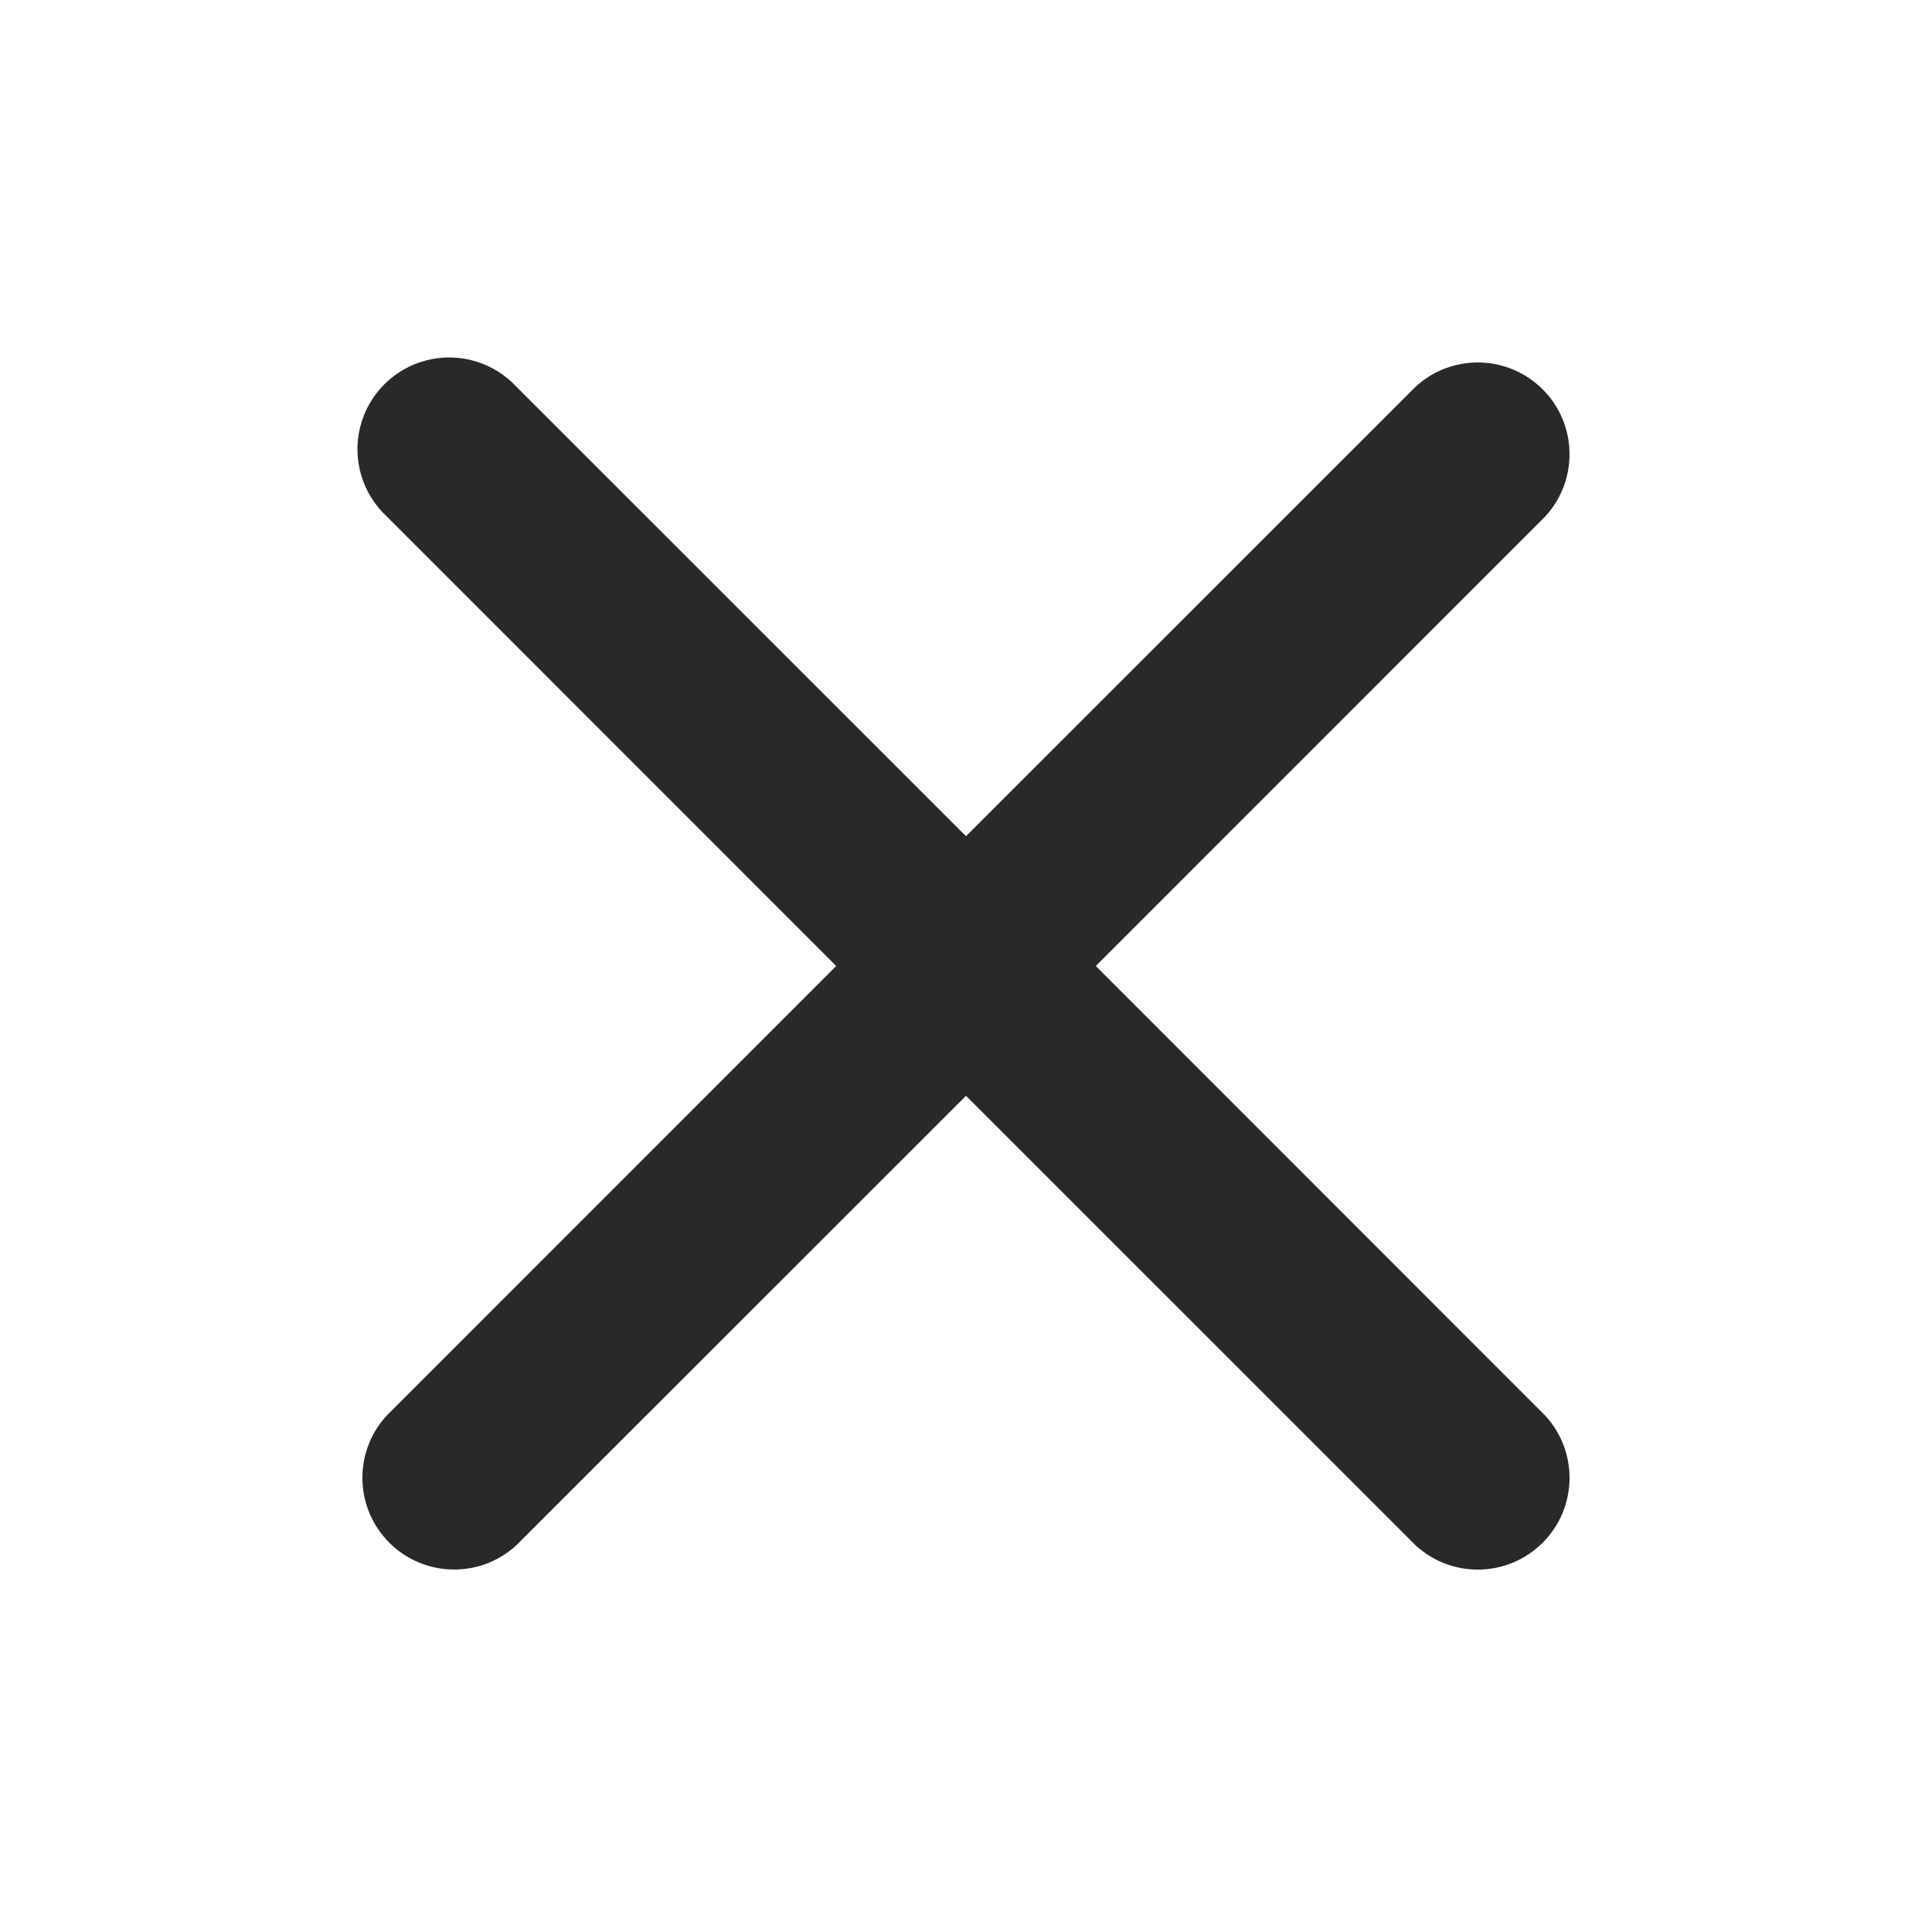
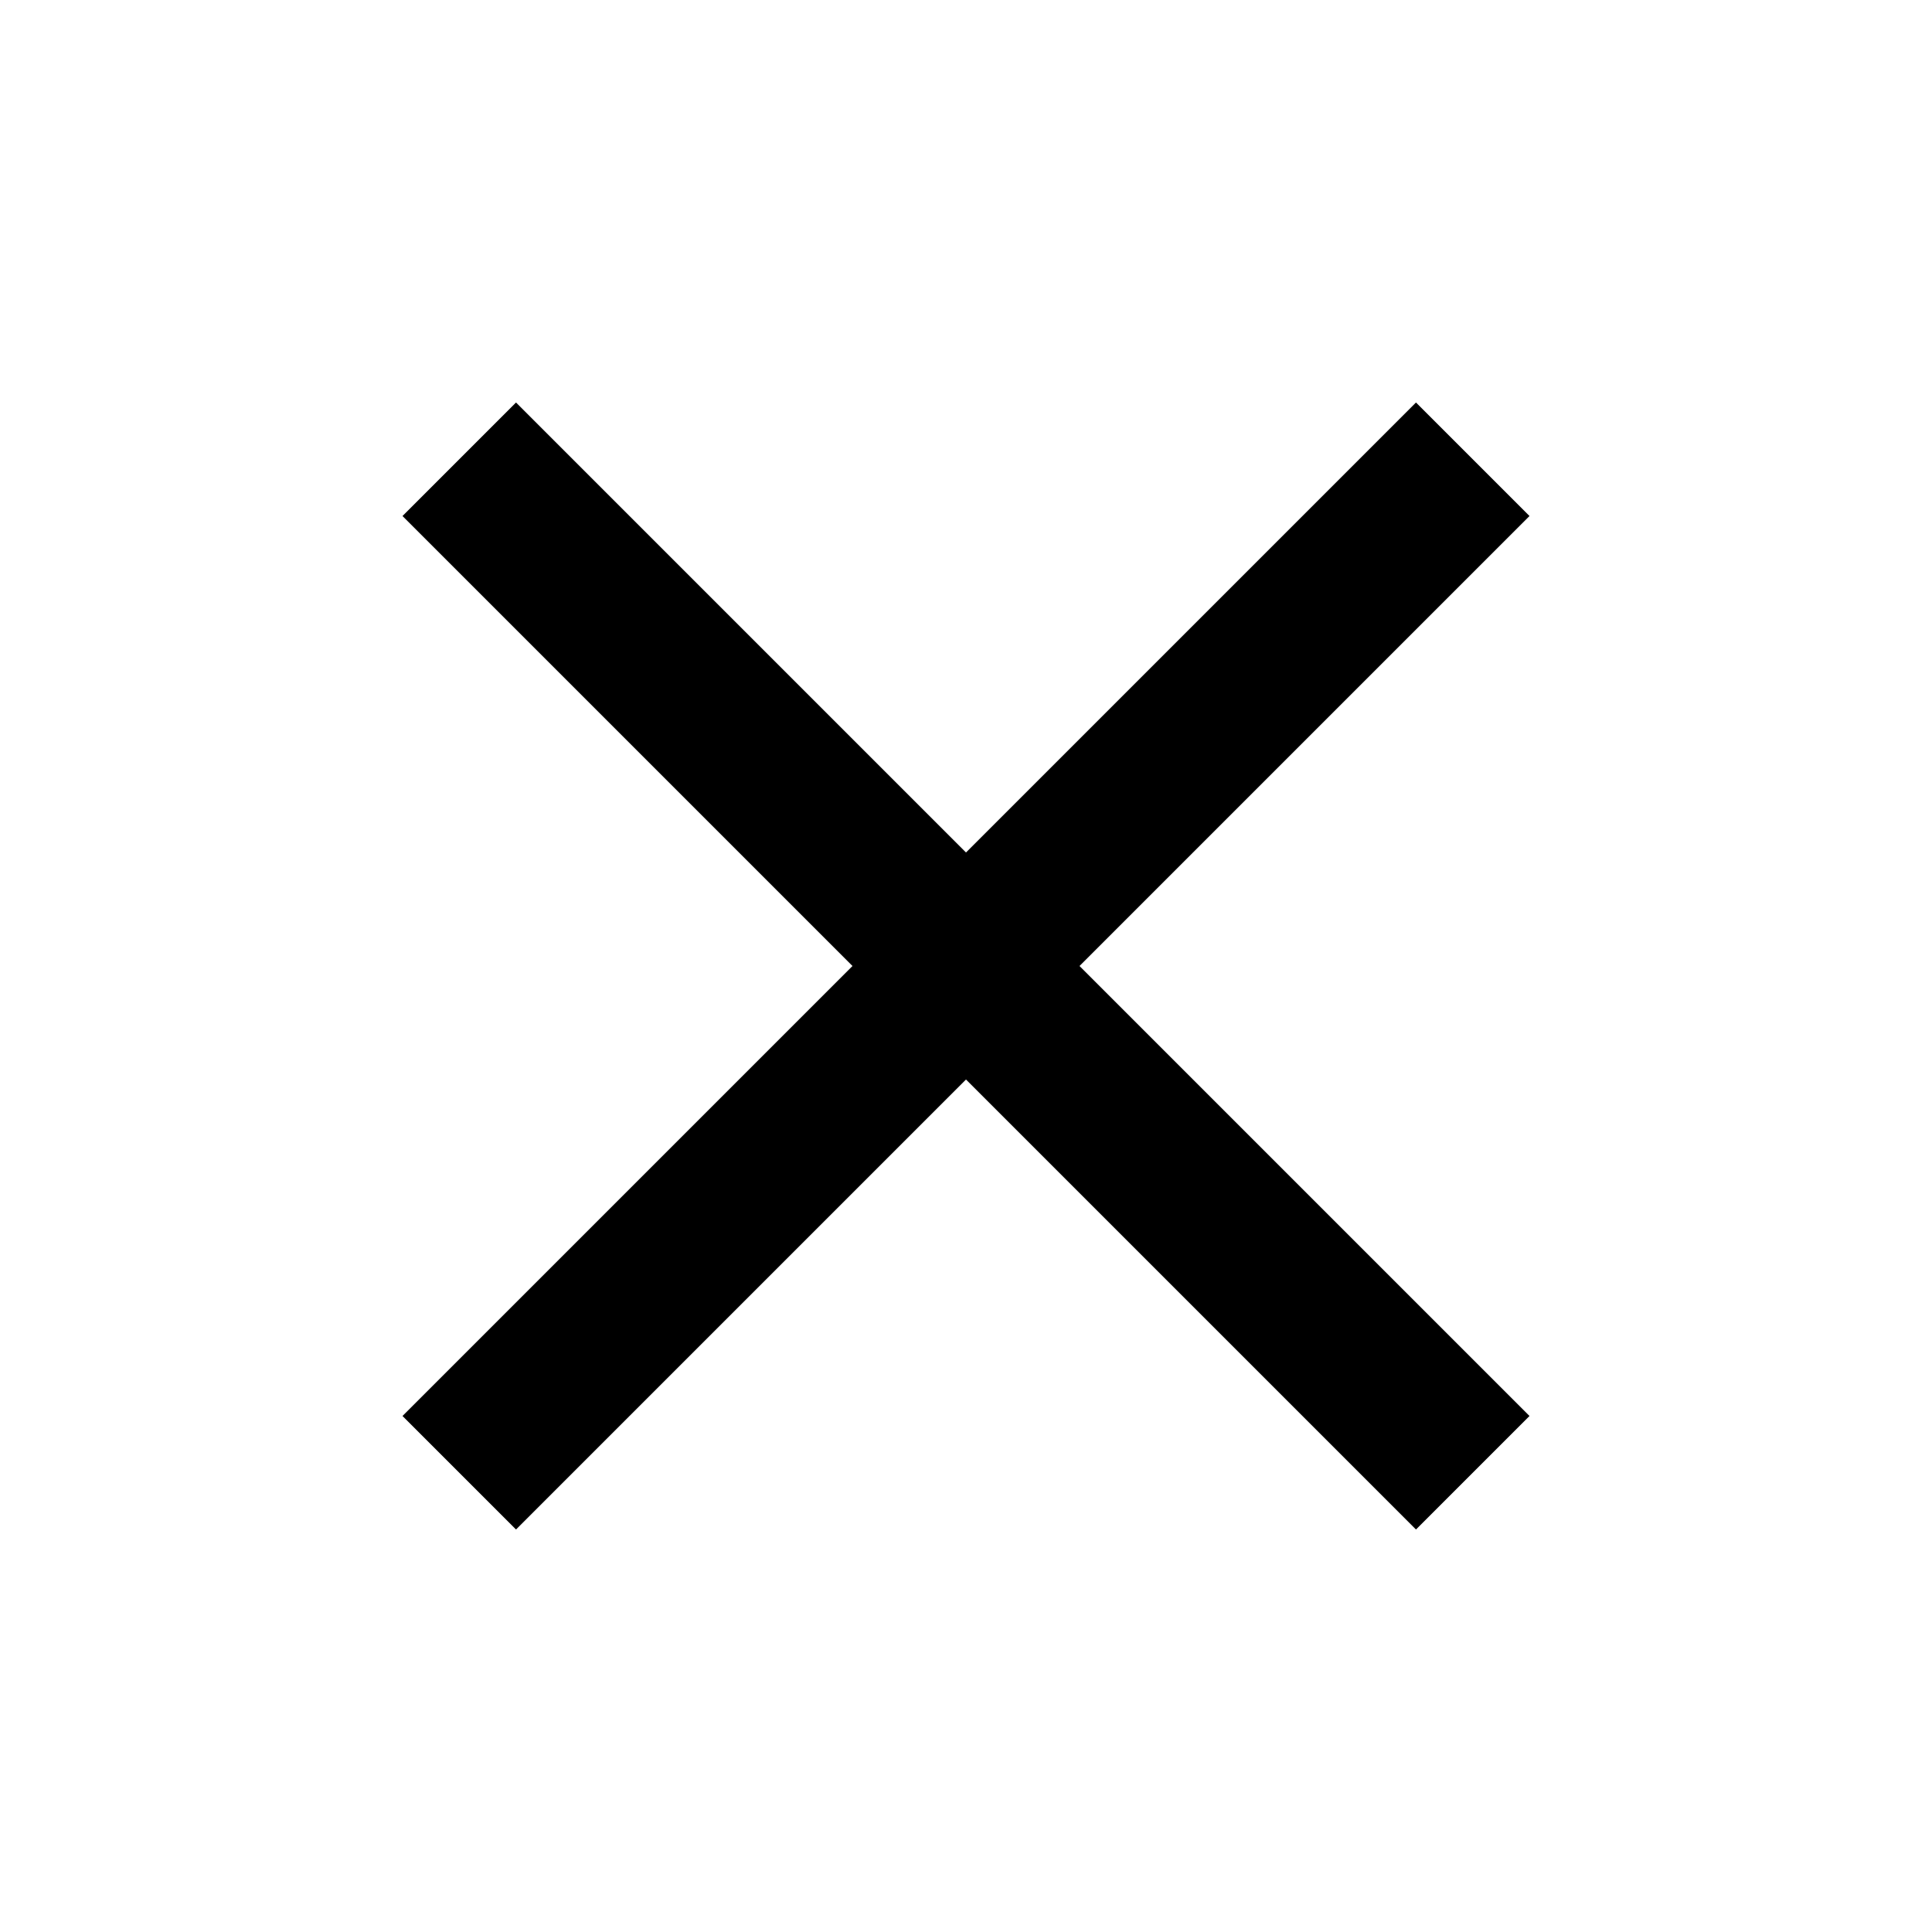
- <svg xmlns="http://www.w3.org/2000/svg" width="32" height="32" fill="none" viewBox="0 0 32 32">
-   <path fill="#292929" d="M25.592 8.556a1.52 1.52 0 0 0-2.148-2.148L16 13.85 8.556 6.408a1.52 1.52 0 1 0-2.148 2.148L13.85 16l-7.443 7.444a1.52 1.52 0 0 0 2.148 2.148L16 18.15l7.444 7.443a1.52 1.52 0 0 0 2.148-2.148L18.15 16z" />
+ <svg xmlns="http://www.w3.org/2000/svg" width="24" height="24" viewBox="0 0 24 24" fill="none">
+   <path d="M19 6.41L17.59 5L12 10.59L6.41 5L5 6.41L10.59 12L5 17.59L6.41 19L12 13.41L17.59 19L19 17.59L13.41 12L19 6.41Z" fill="currentColor" />
</svg>
